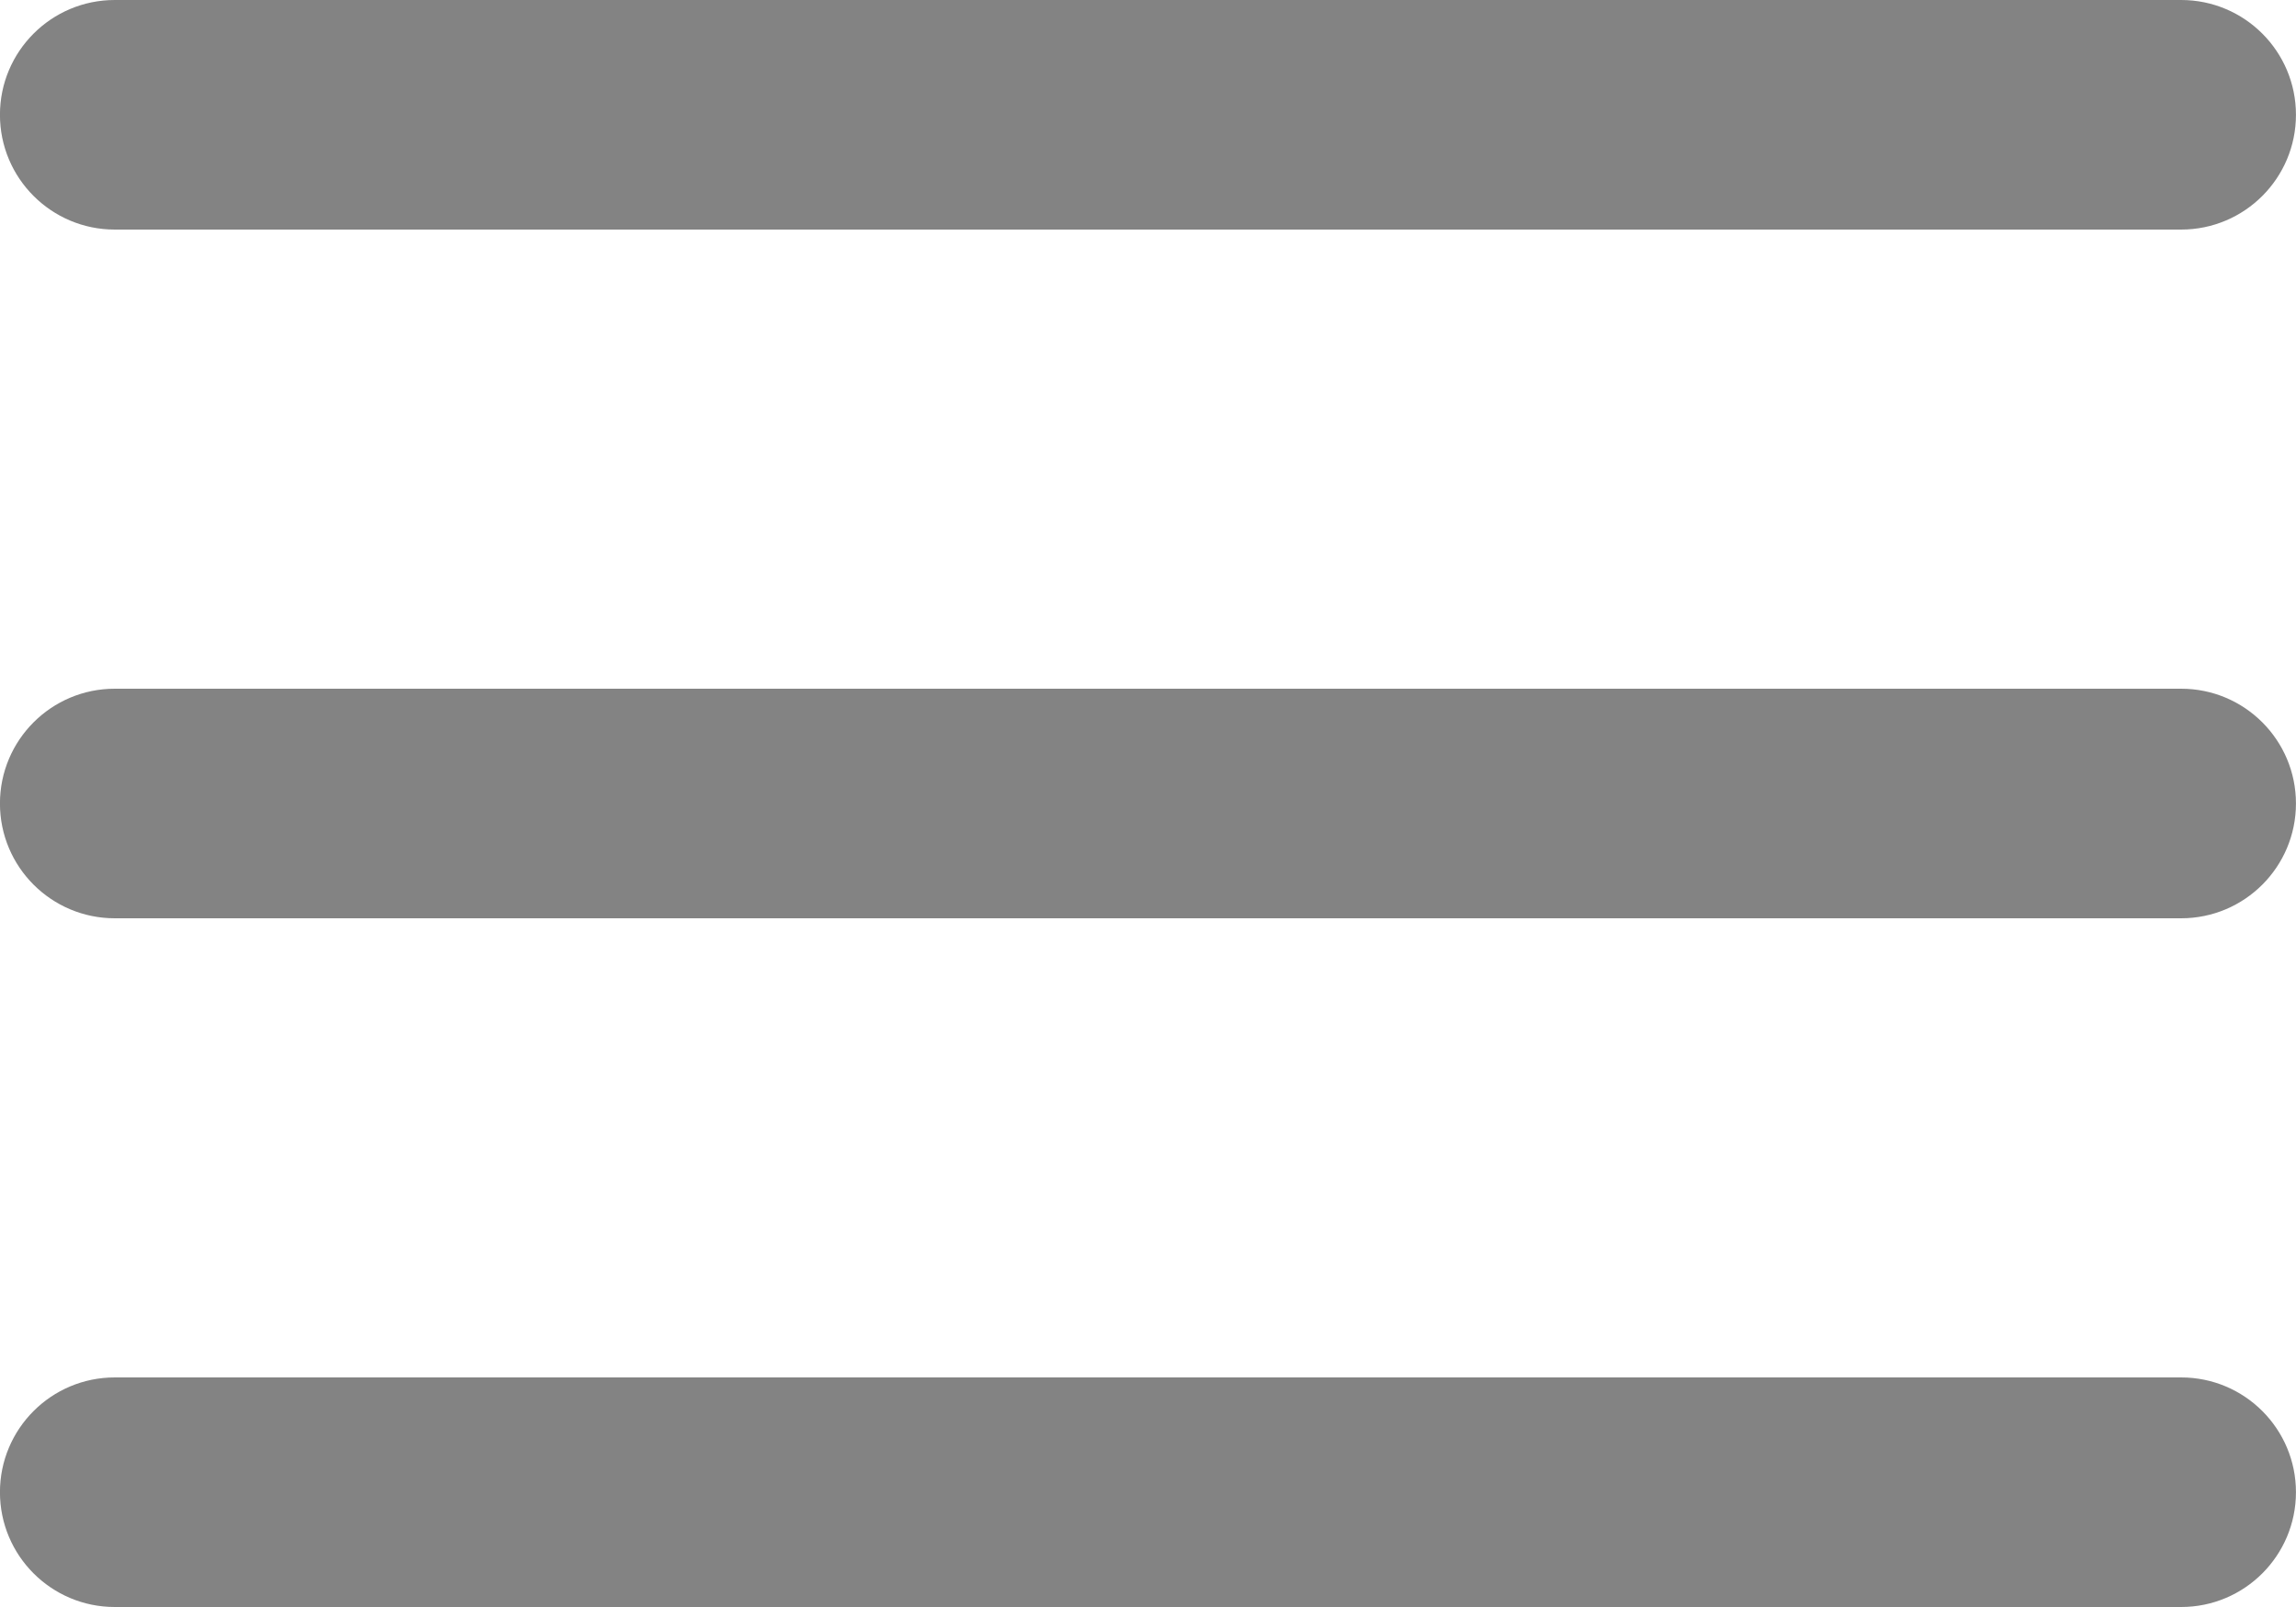
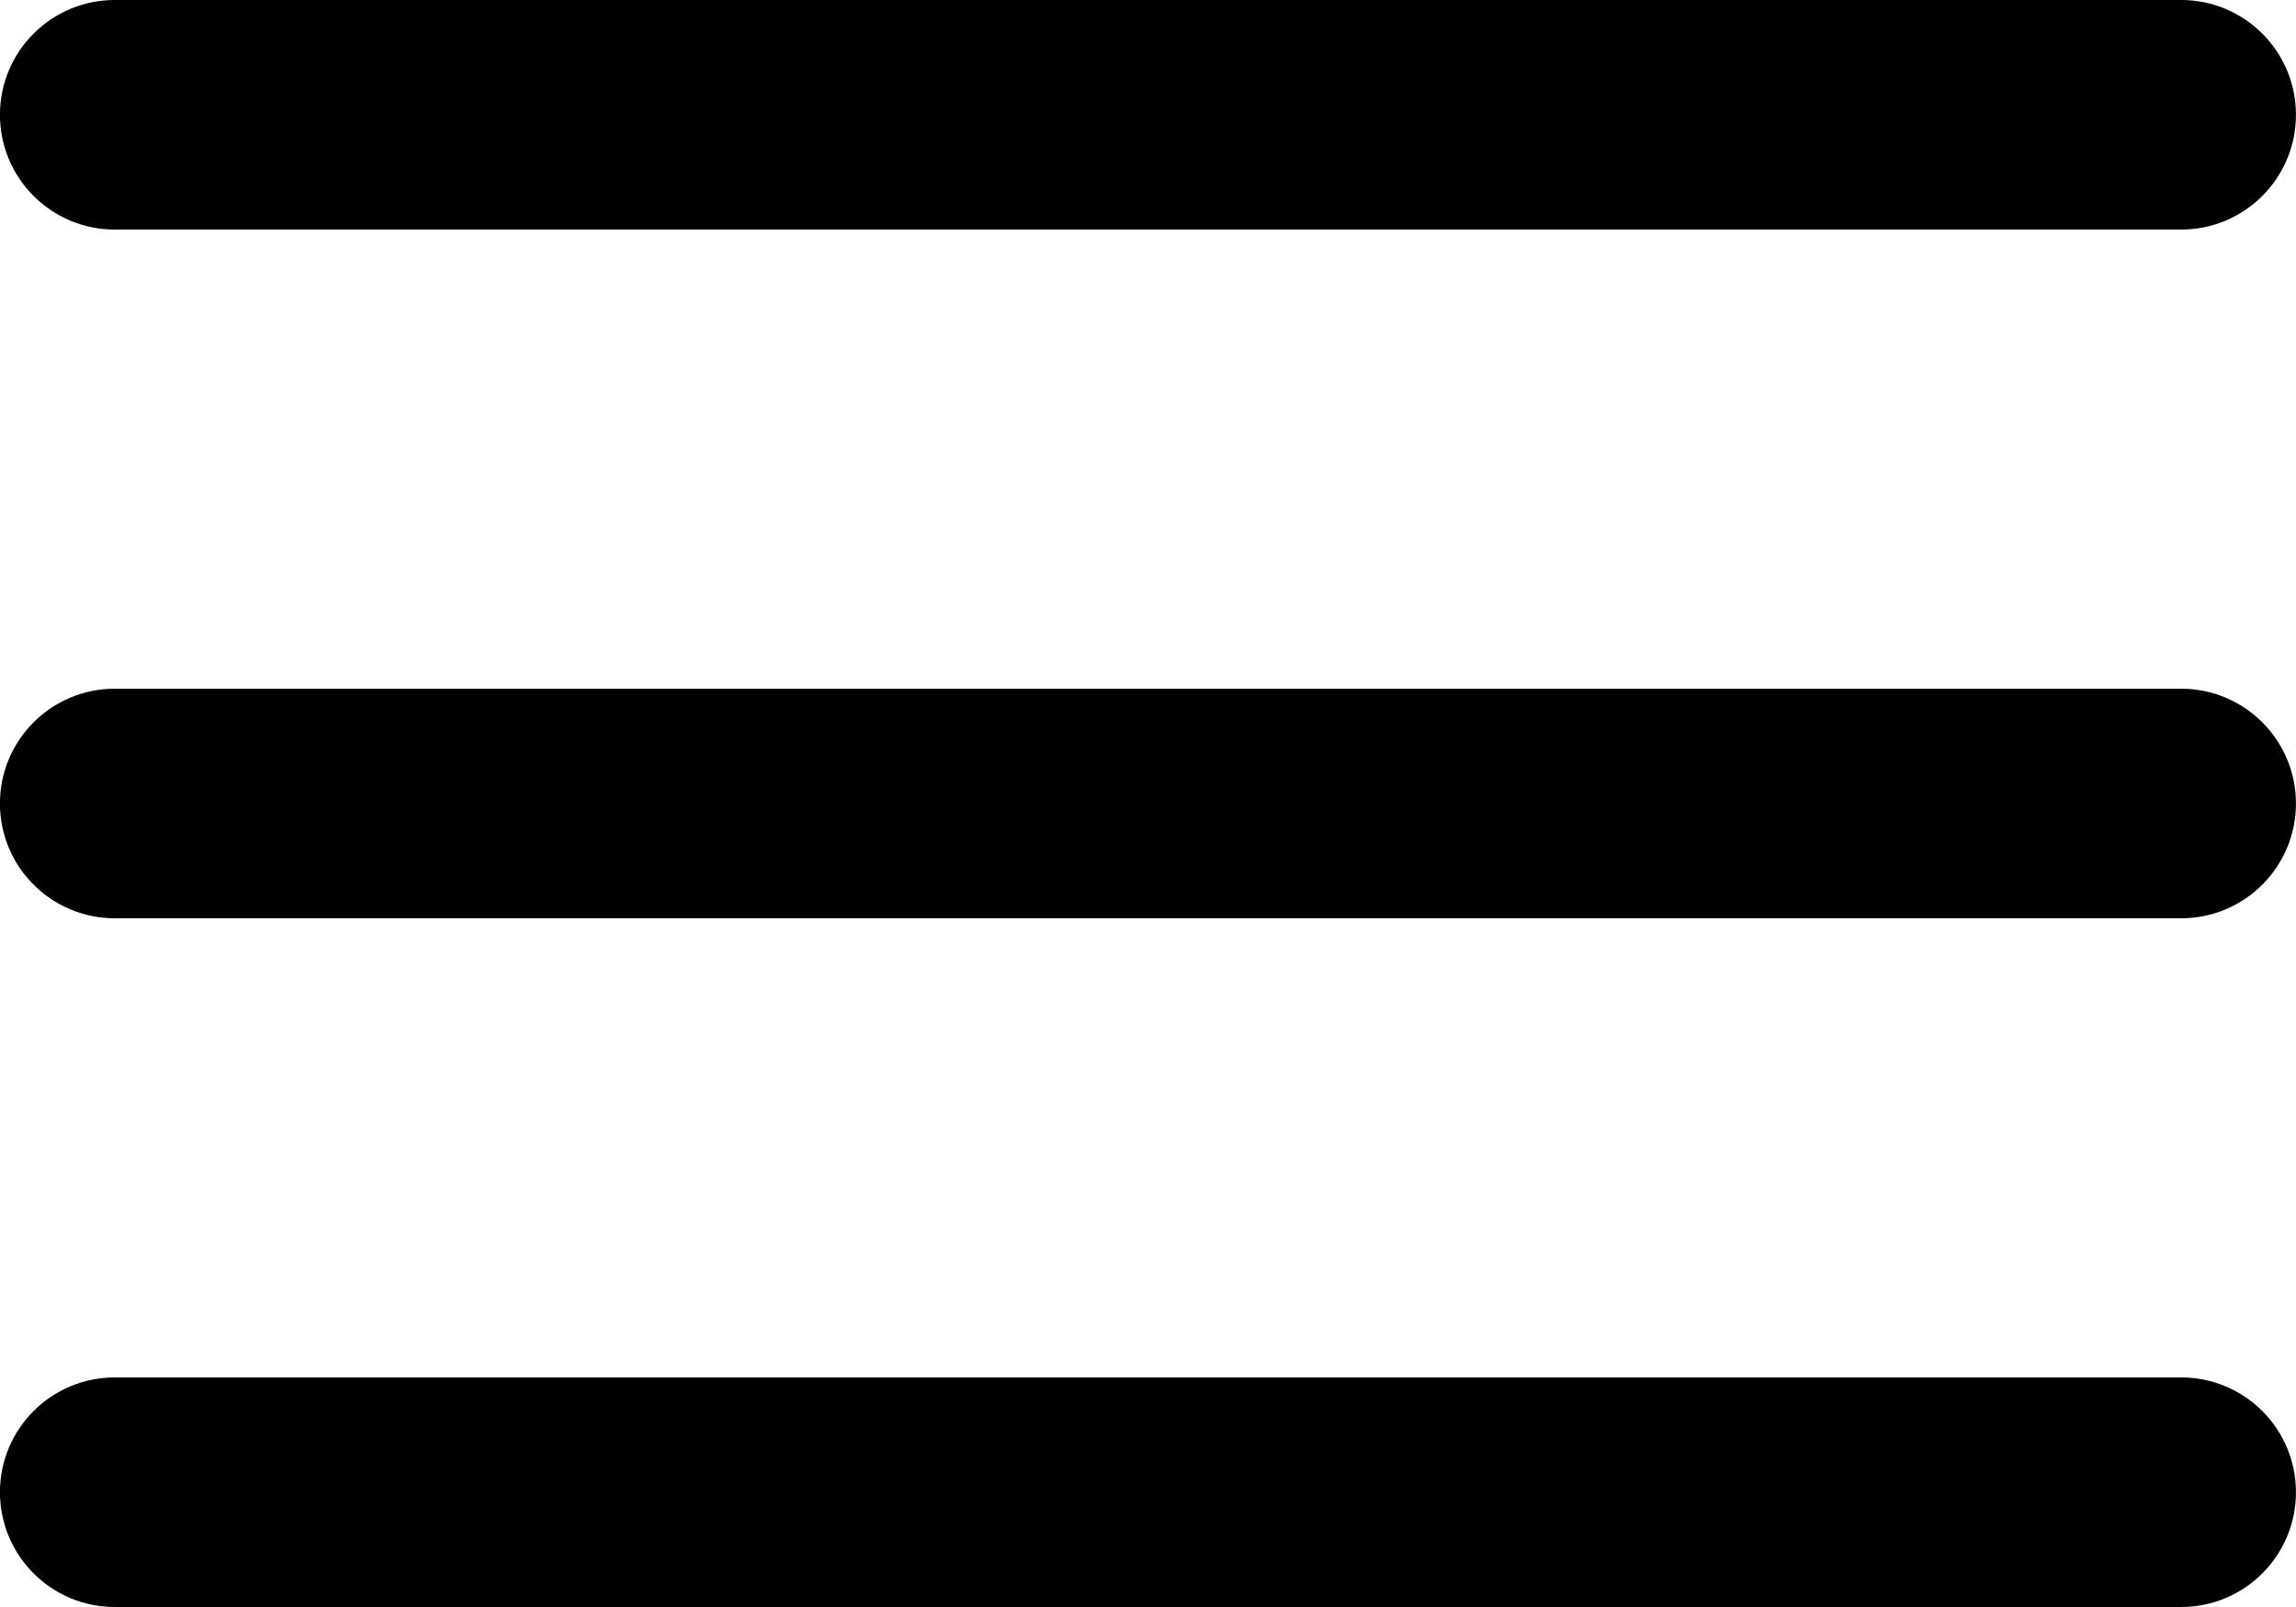
<svg xmlns="http://www.w3.org/2000/svg" width="100%" height="100%" viewBox="0 0 23.19 16.233">
-   <defs>
-     <style>.a{fill:#838383;}</style>
-   </defs>
  <g transform="translate(-6 -8)">
-     <path class="a" d="M7.159,17.276H28.03a1.159,1.159,0,1,0,0-2.319H7.159a1.159,1.159,0,1,0,0,2.319Zm0-6.957H28.03A1.159,1.159,0,1,0,28.03,8H7.159a1.159,1.159,0,1,0,0,2.319Zm0,13.914H28.03a1.159,1.159,0,1,0,0-2.319H7.159a1.159,1.159,0,1,0,0,2.319Z" />
+     <path d="M7.159,17.276H28.03a1.159,1.159,0,1,0,0-2.319H7.159a1.159,1.159,0,1,0,0,2.319Zm0-6.957H28.03A1.159,1.159,0,1,0,28.03,8H7.159a1.159,1.159,0,1,0,0,2.319Zm0,13.914H28.03a1.159,1.159,0,1,0,0-2.319H7.159a1.159,1.159,0,1,0,0,2.319Z" />
  </g>
</svg>
